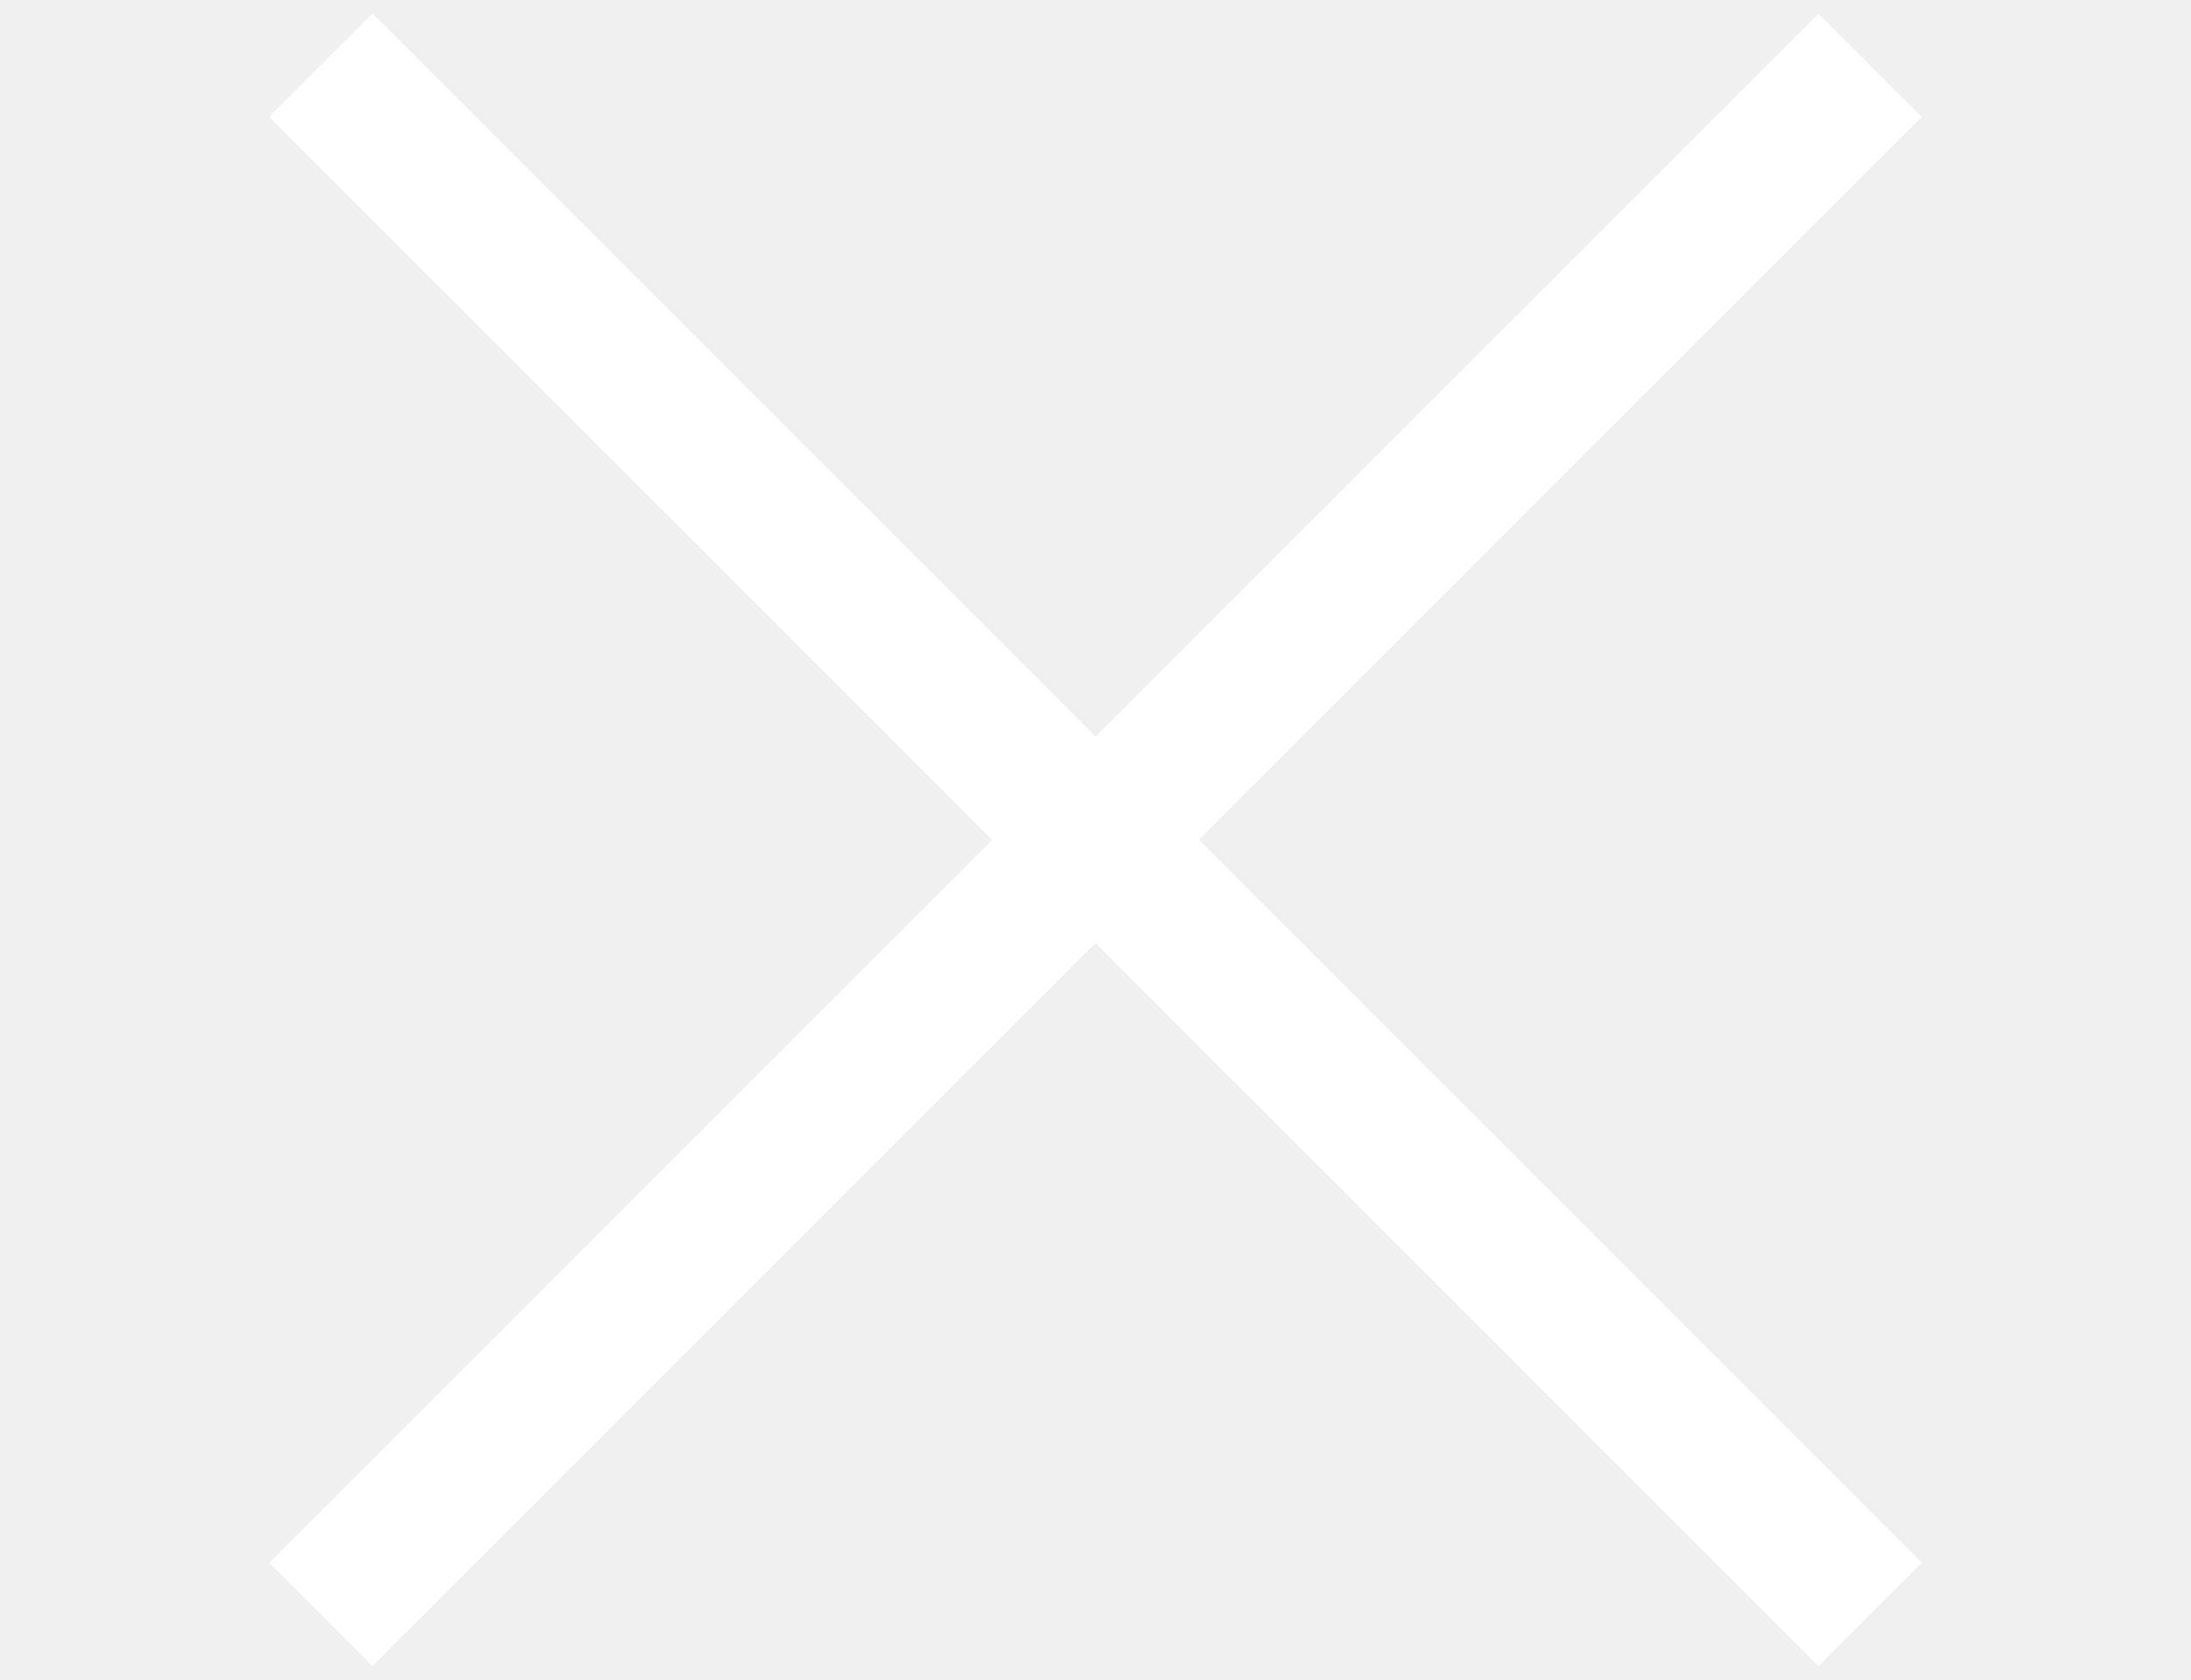
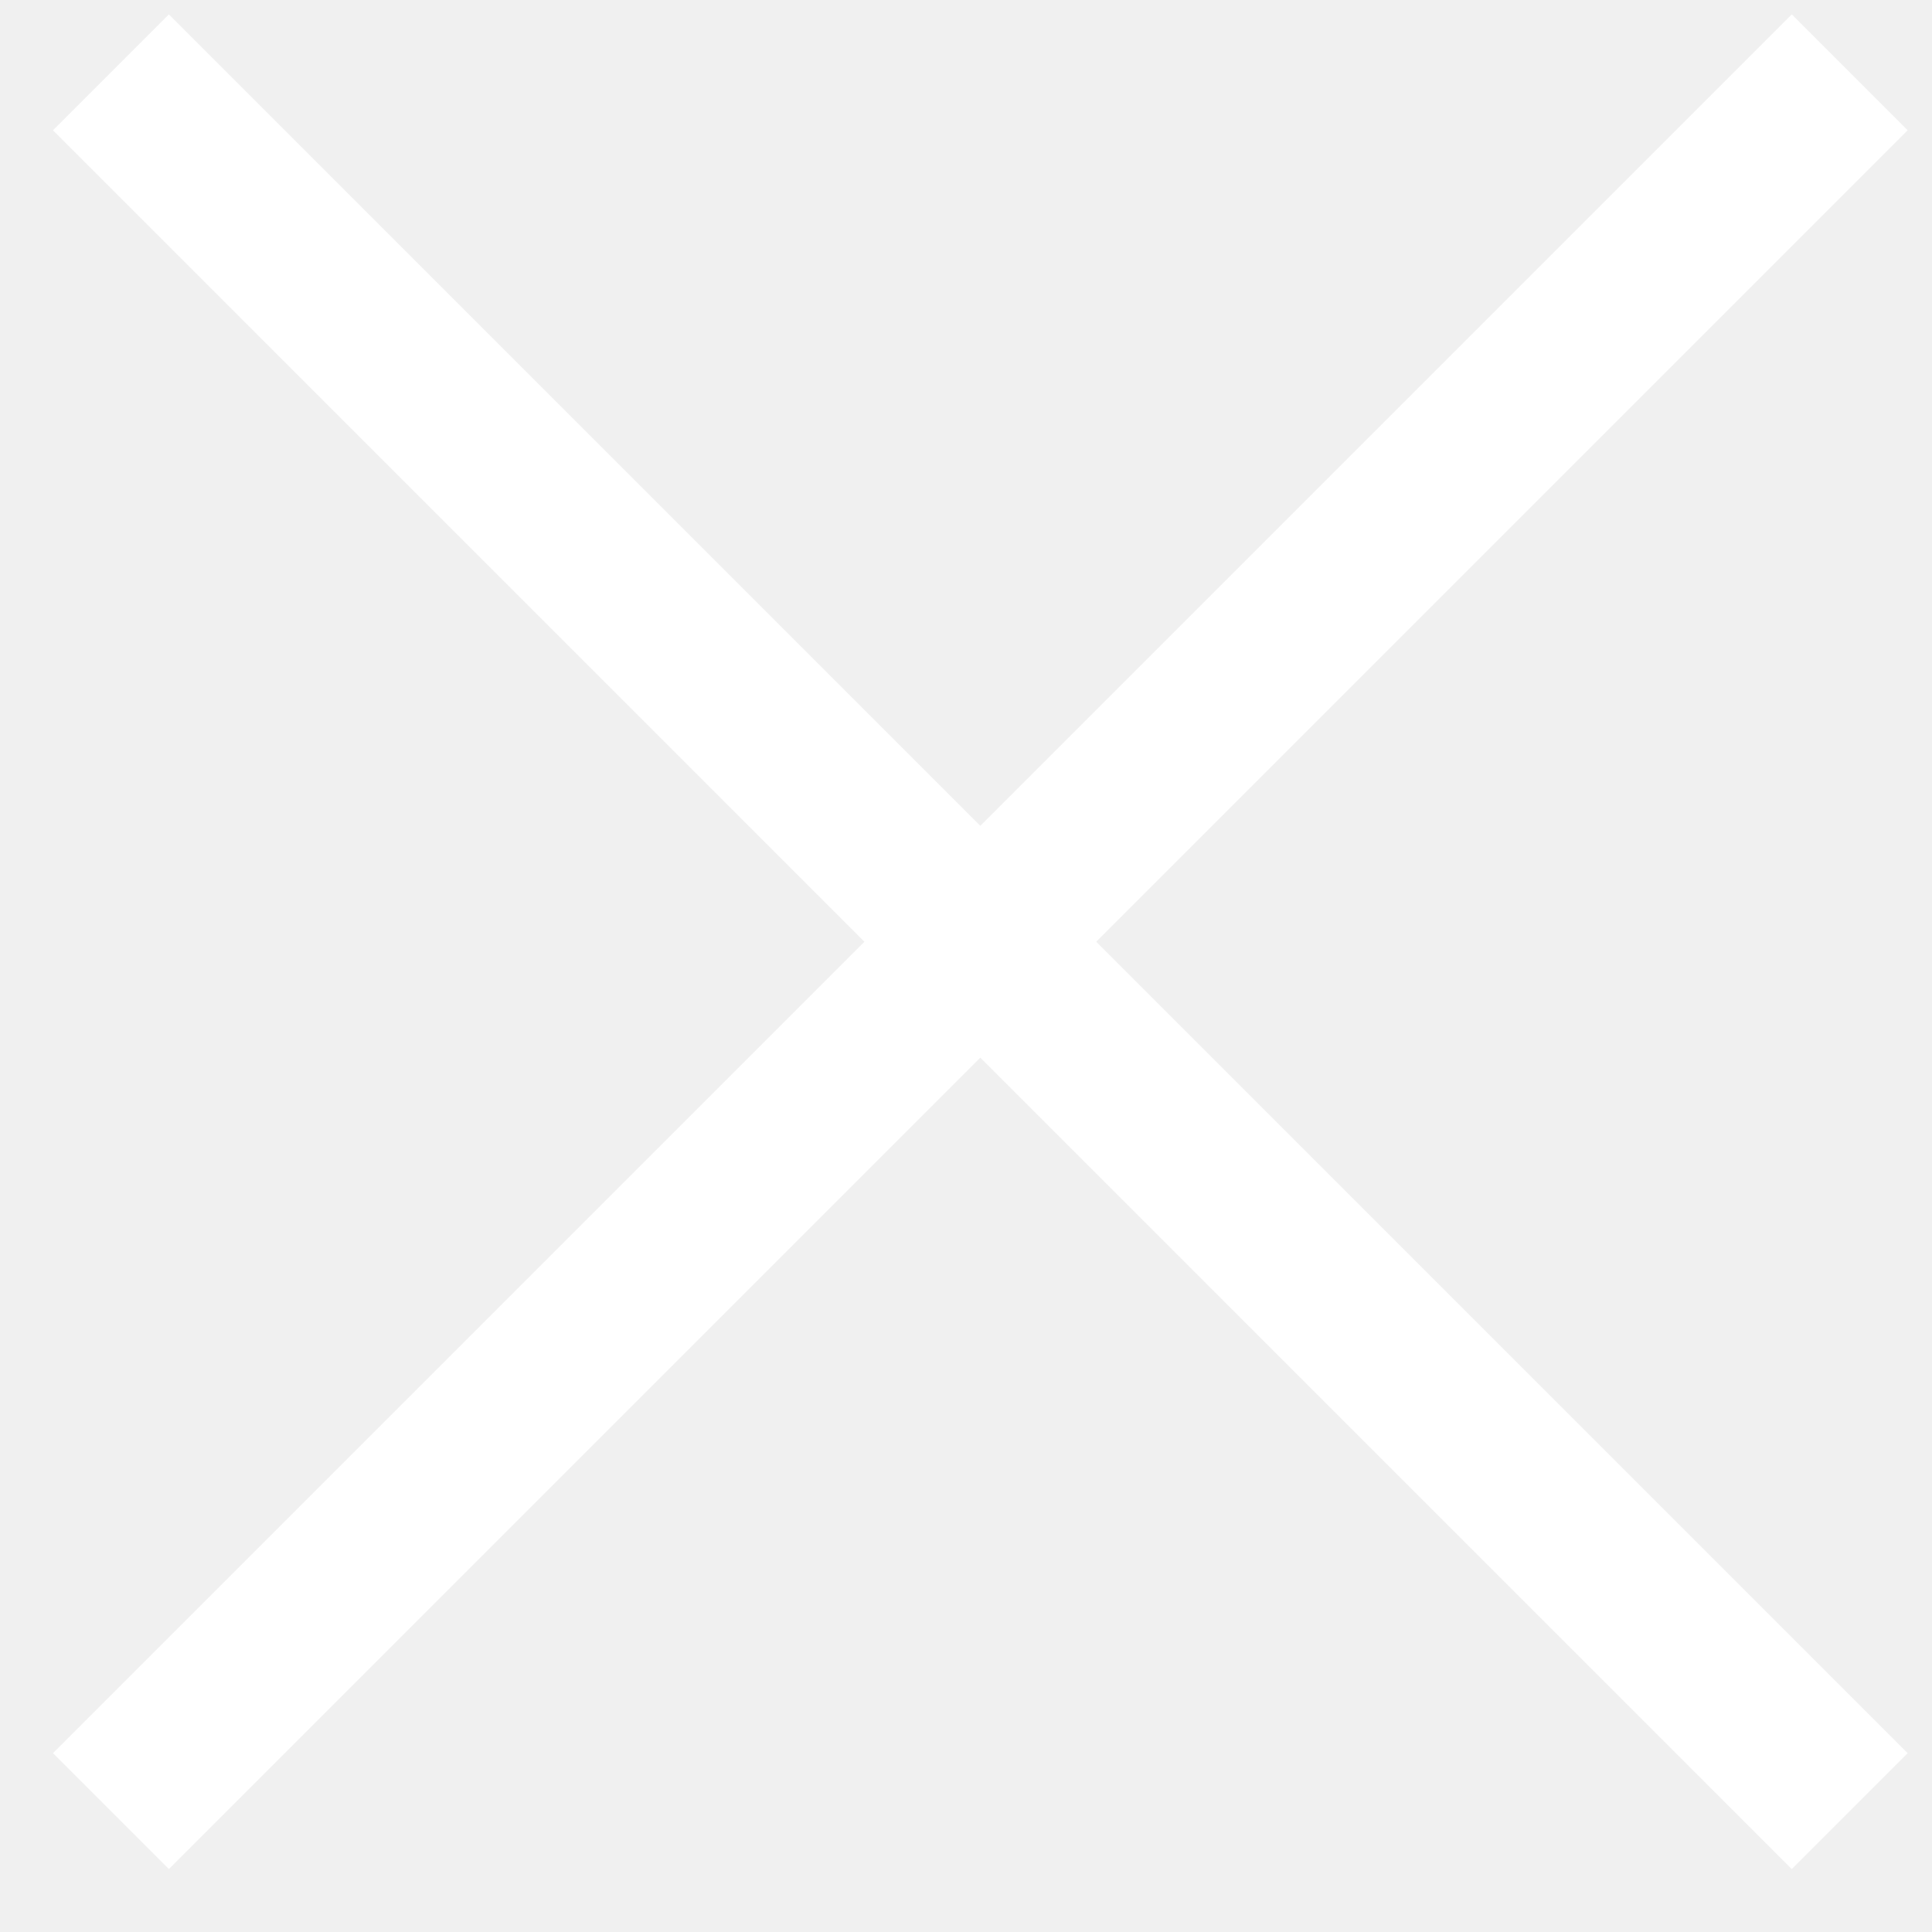
- <svg xmlns="http://www.w3.org/2000/svg" width="30" height="23" viewBox="0 0 30 23" fill="none">
-   <rect x="3.686" y="21.399" width="30" height="2" transform="rotate(-45 3.68594 21.3992)" fill="white" />
-   <rect x="5.1" y="0.186" width="30" height="2" transform="rotate(45 5.09987 0.186401)" fill="white" />
+ <svg xmlns="http://www.w3.org/2000/svg" width="25" height="25" viewBox="0 0 25 25" fill="none">
+   <rect width="31.819" height="2.121" transform="matrix(0.707107 -0.707106 0.707107 0.707106 0.686035 22.6855)" fill="white" />
+   <rect width="31.819" height="2.121" transform="matrix(0.707107 0.707106 -0.707107 0.707106 2.18555 0.186401)" fill="white" />
</svg>
